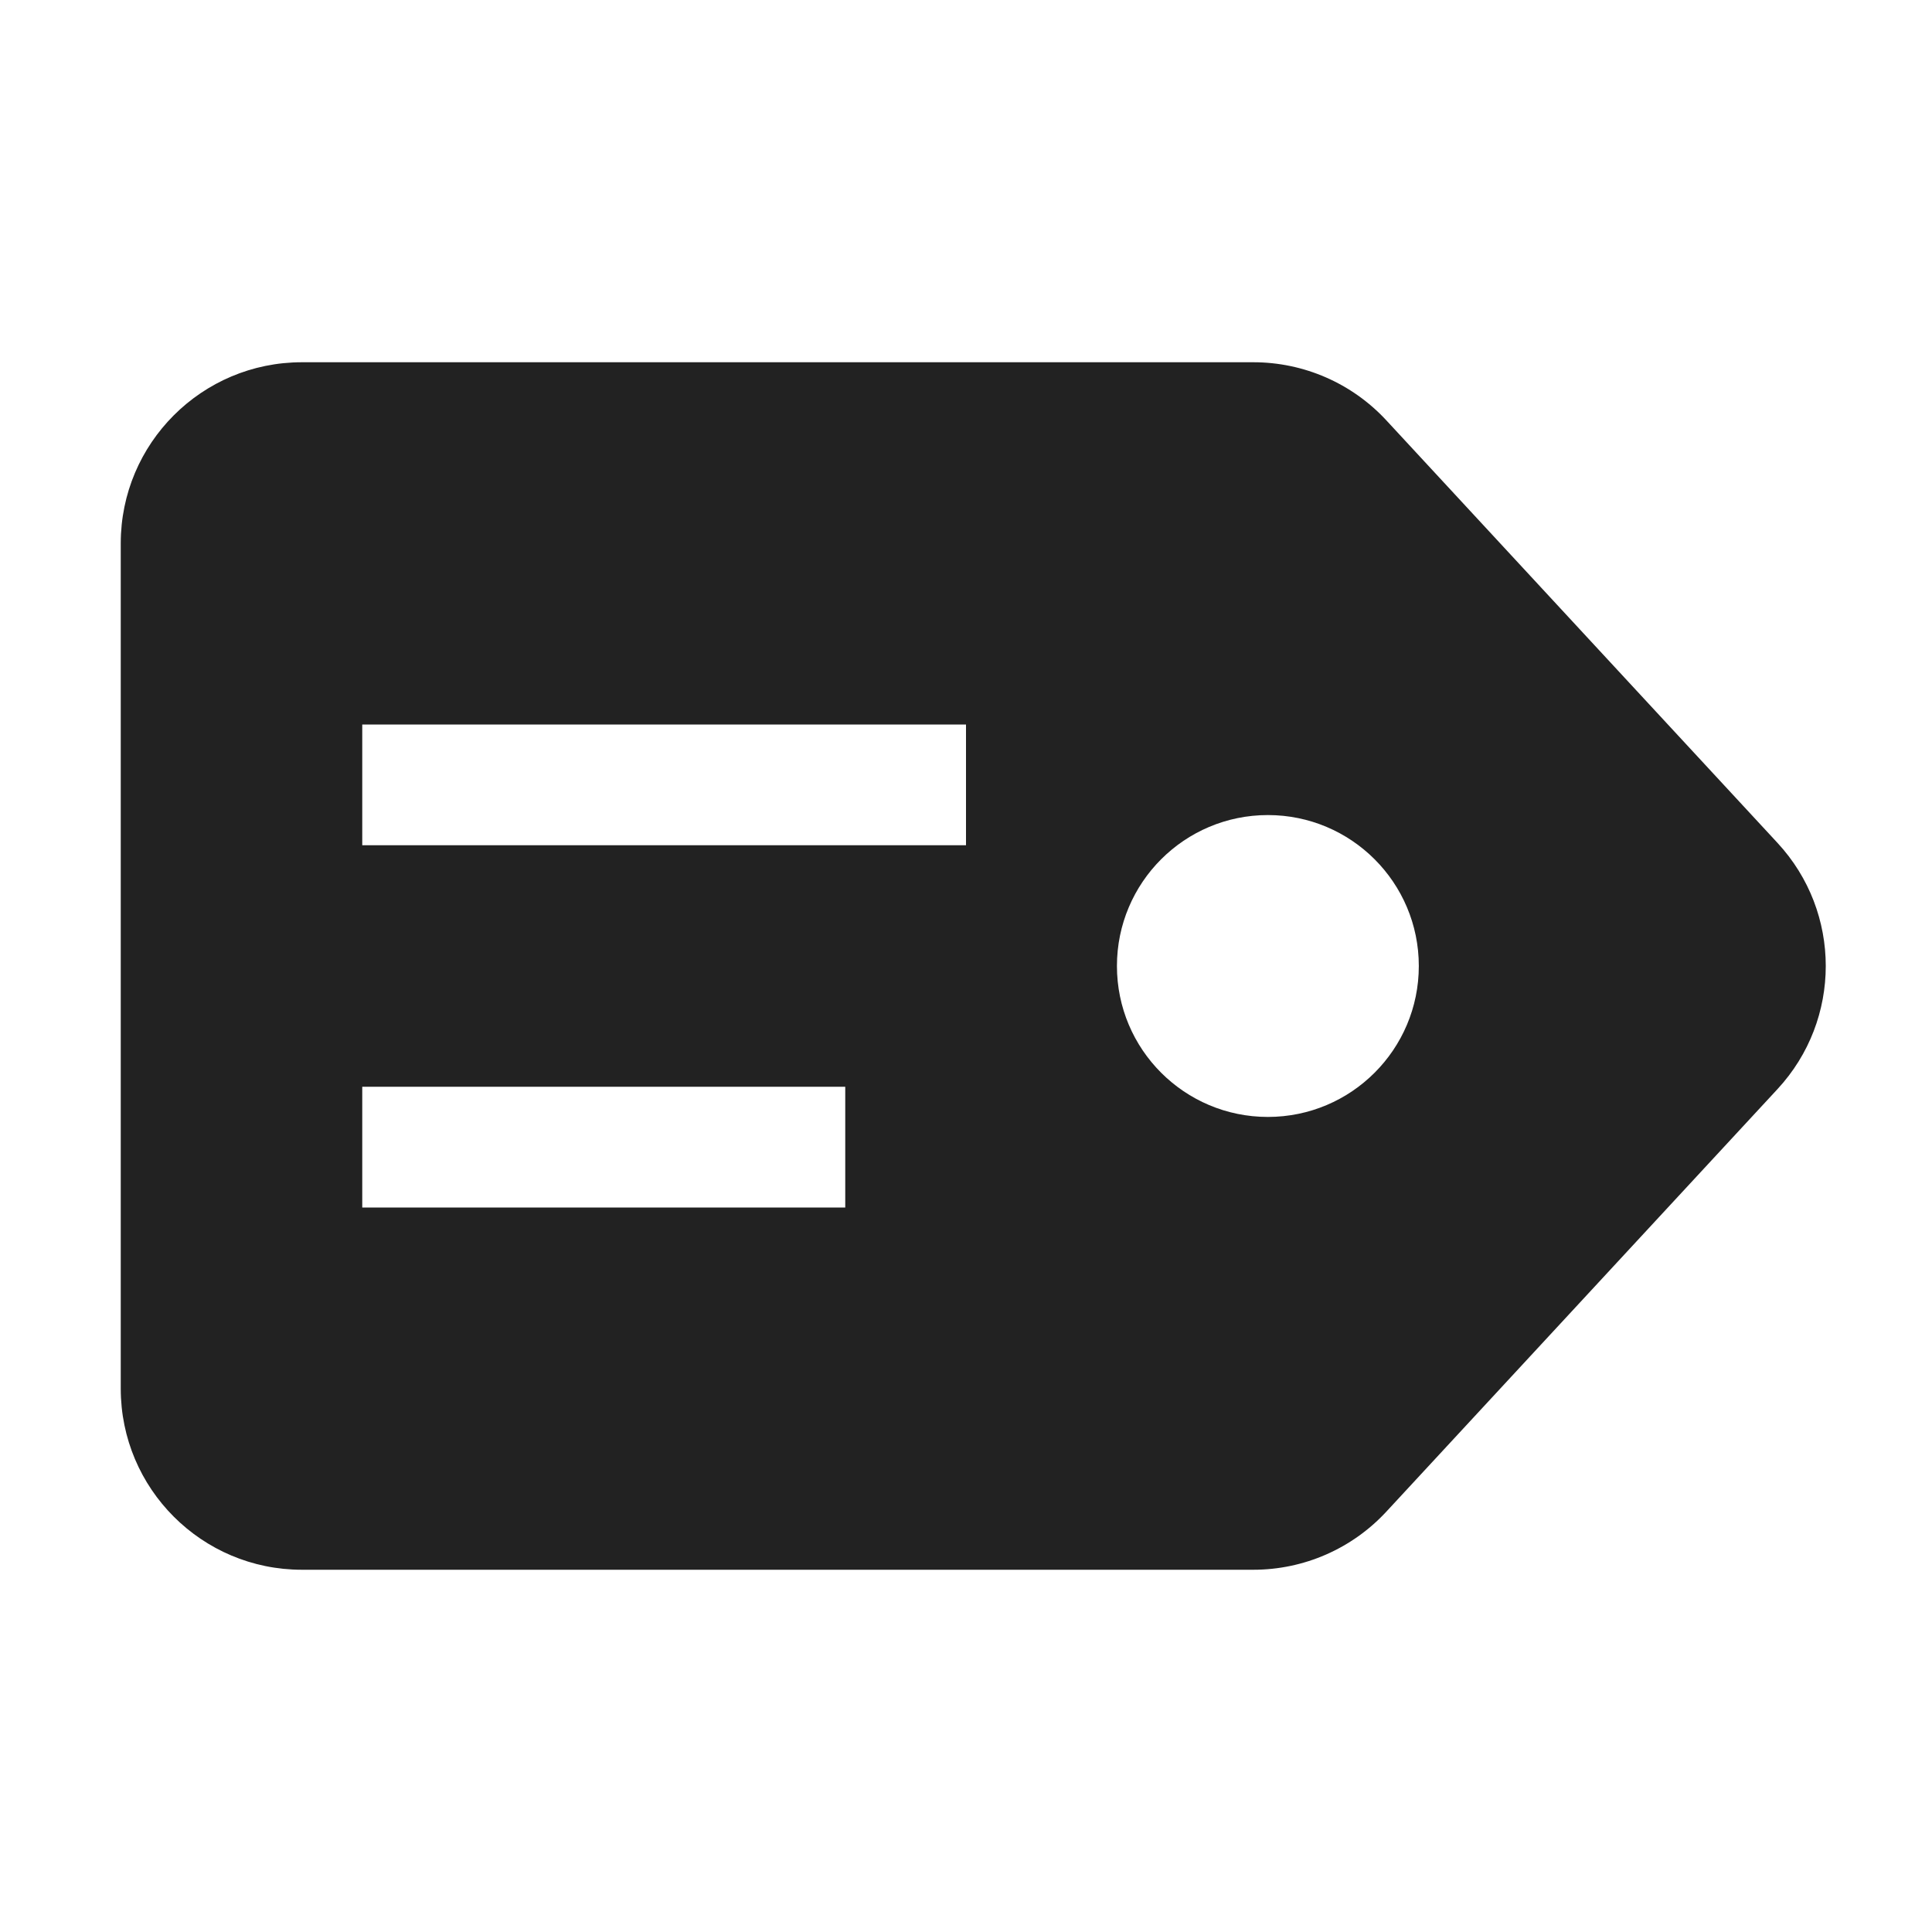
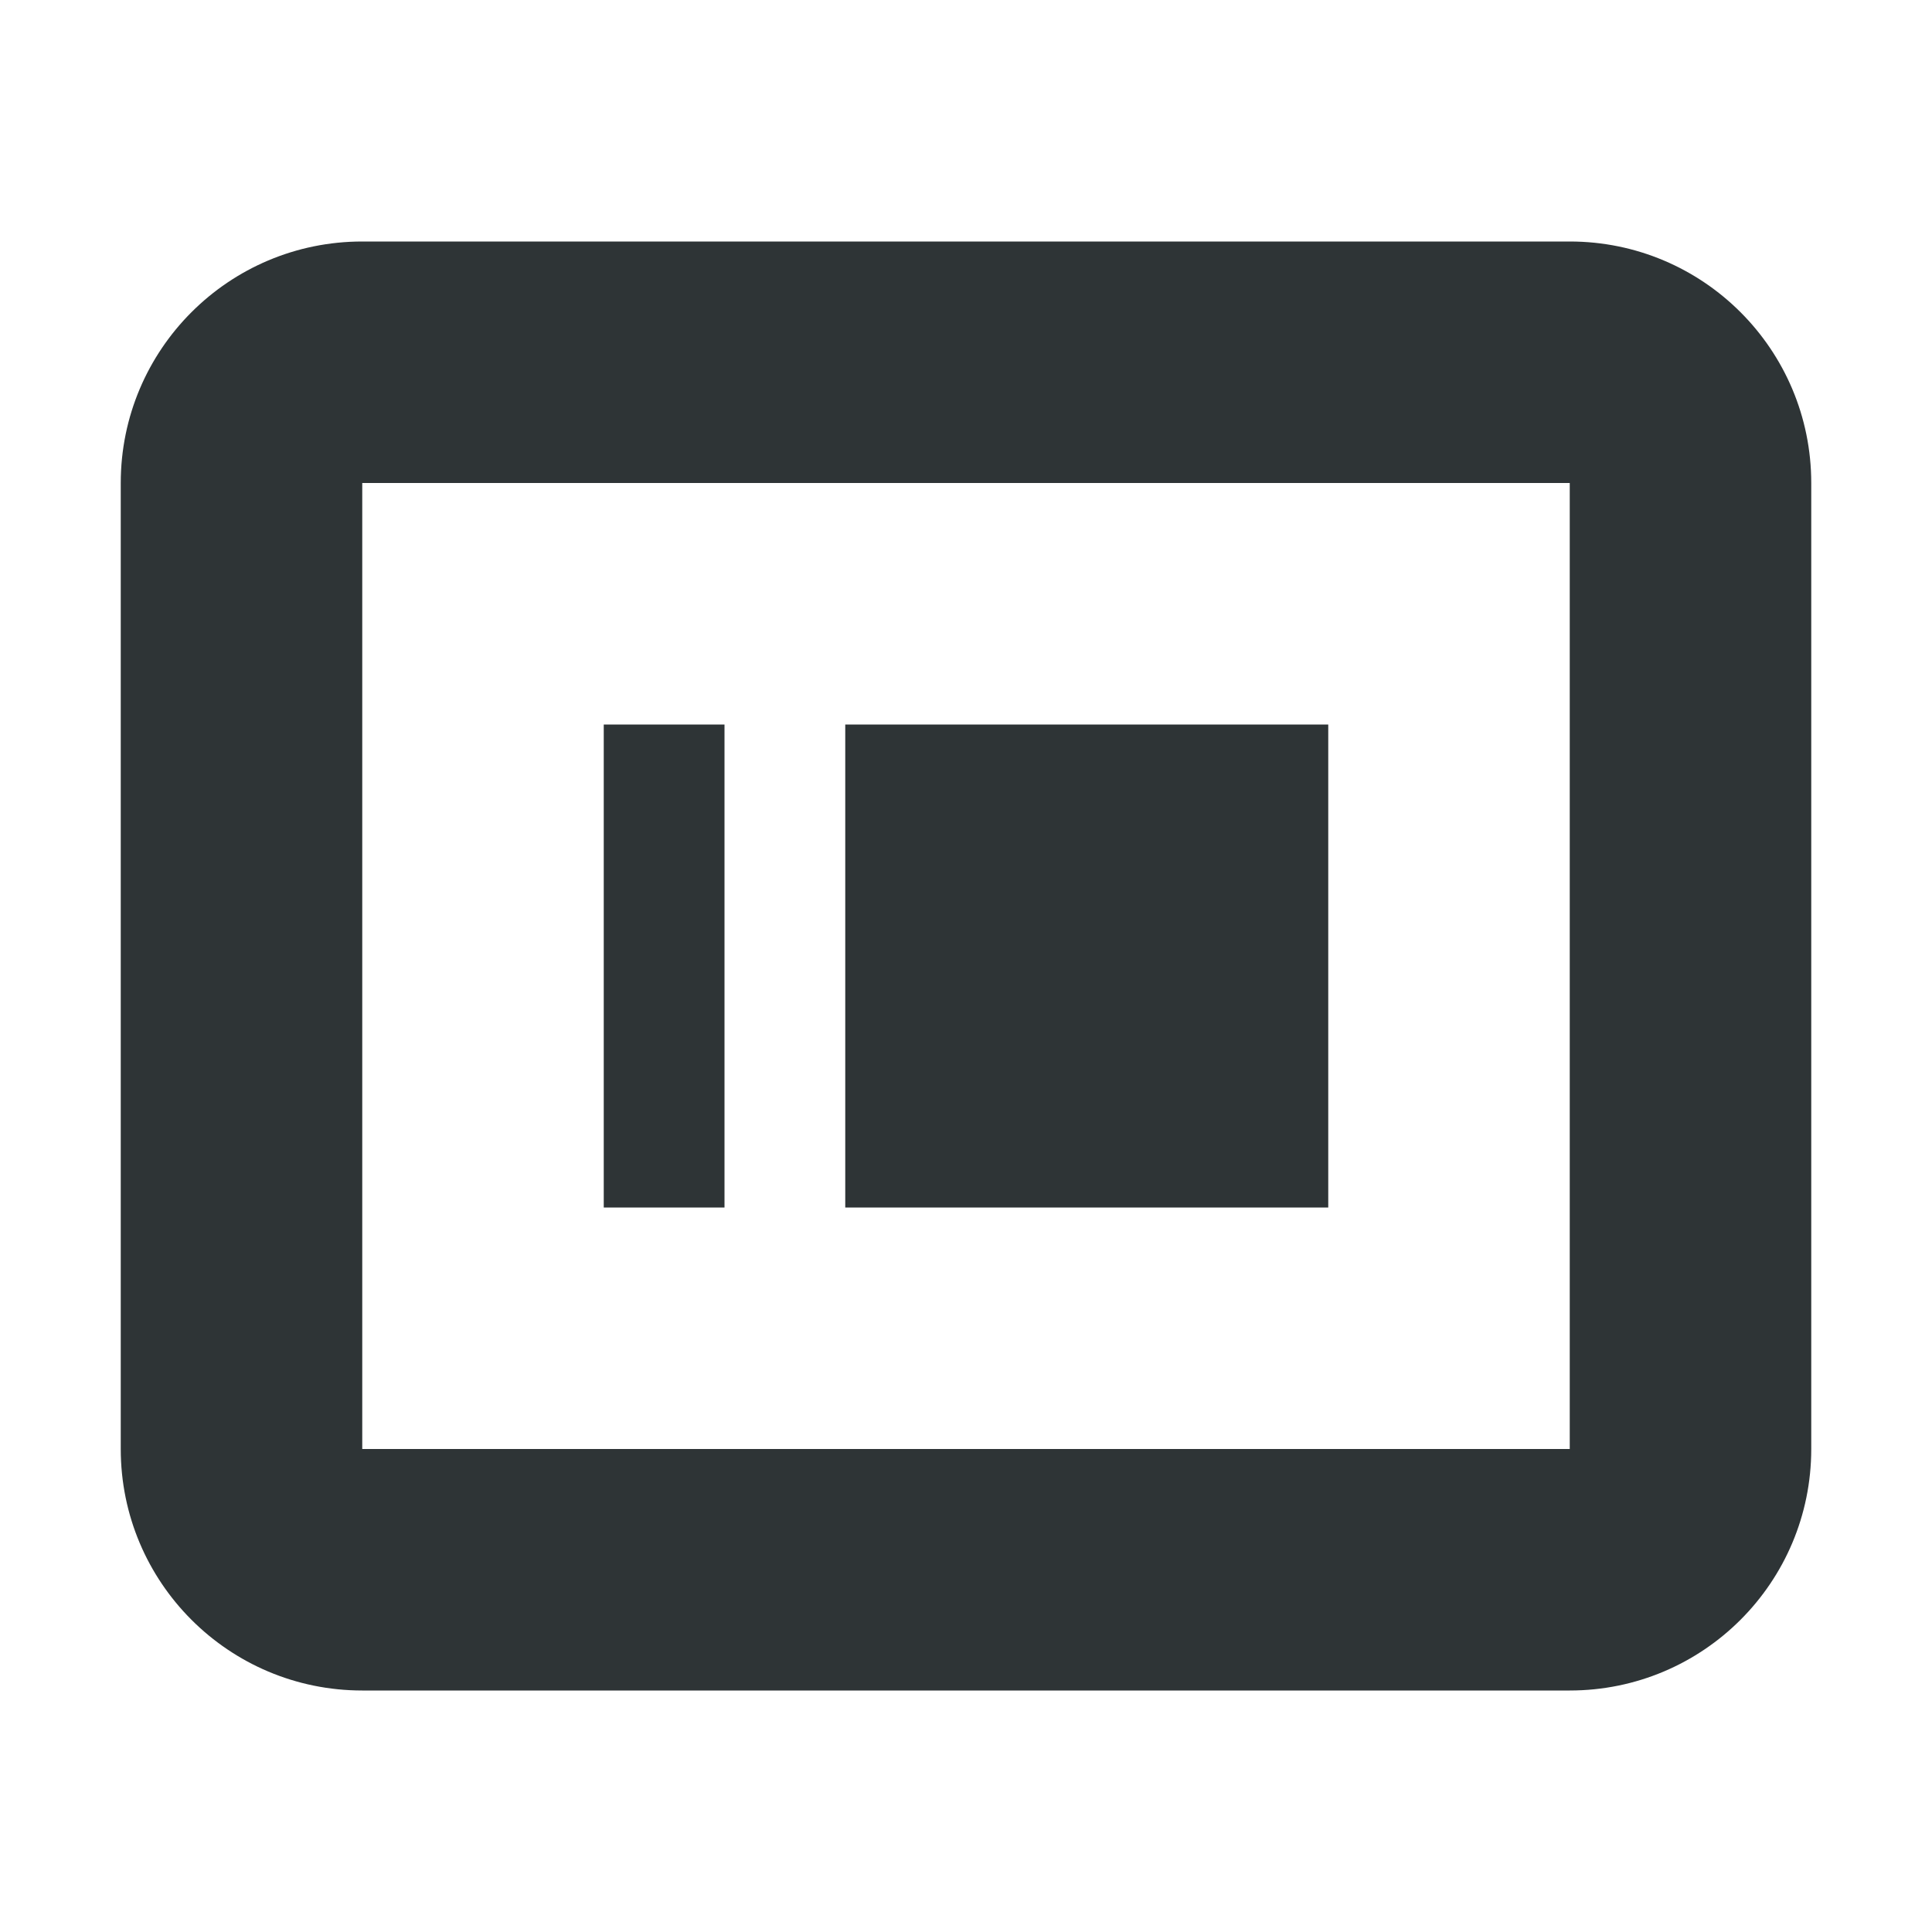
<svg xmlns="http://www.w3.org/2000/svg" width="16" height="16" viewBox="0 0 16 16">
-   <path fill="#222222" d="M2.5 3A1.5 1.5 0 0 0 1 4.5v7A1.5 1.5 0 0 0 2.5 13h7.88a1.5 1.5 0 0 0 1.1-.48l3.24-3.5a1.5 1.5 0 0 0 0-2.04l-3.24-3.5A1.5 1.5 0 0 0 10.38 3zm8 3.75a1.25 1.25 0 1 1 0 2.5 1.25 1.25 0 0 1 0-2.5zM3 6h5v1H3zm0 3h4v1H3z" />
+   <path fill="#2e3436" fill-rule="evenodd" d="M3 2c-1.105 0-2 .895-2 2v8c0 1.105.895 2 2 2h10c1.105 0 2-.895 2-2V4c0-1.105-.895-2-2-2zm0 2h10v8H3zm2 2v4h1V6zm2 0v4h4V6z" />
</svg>
